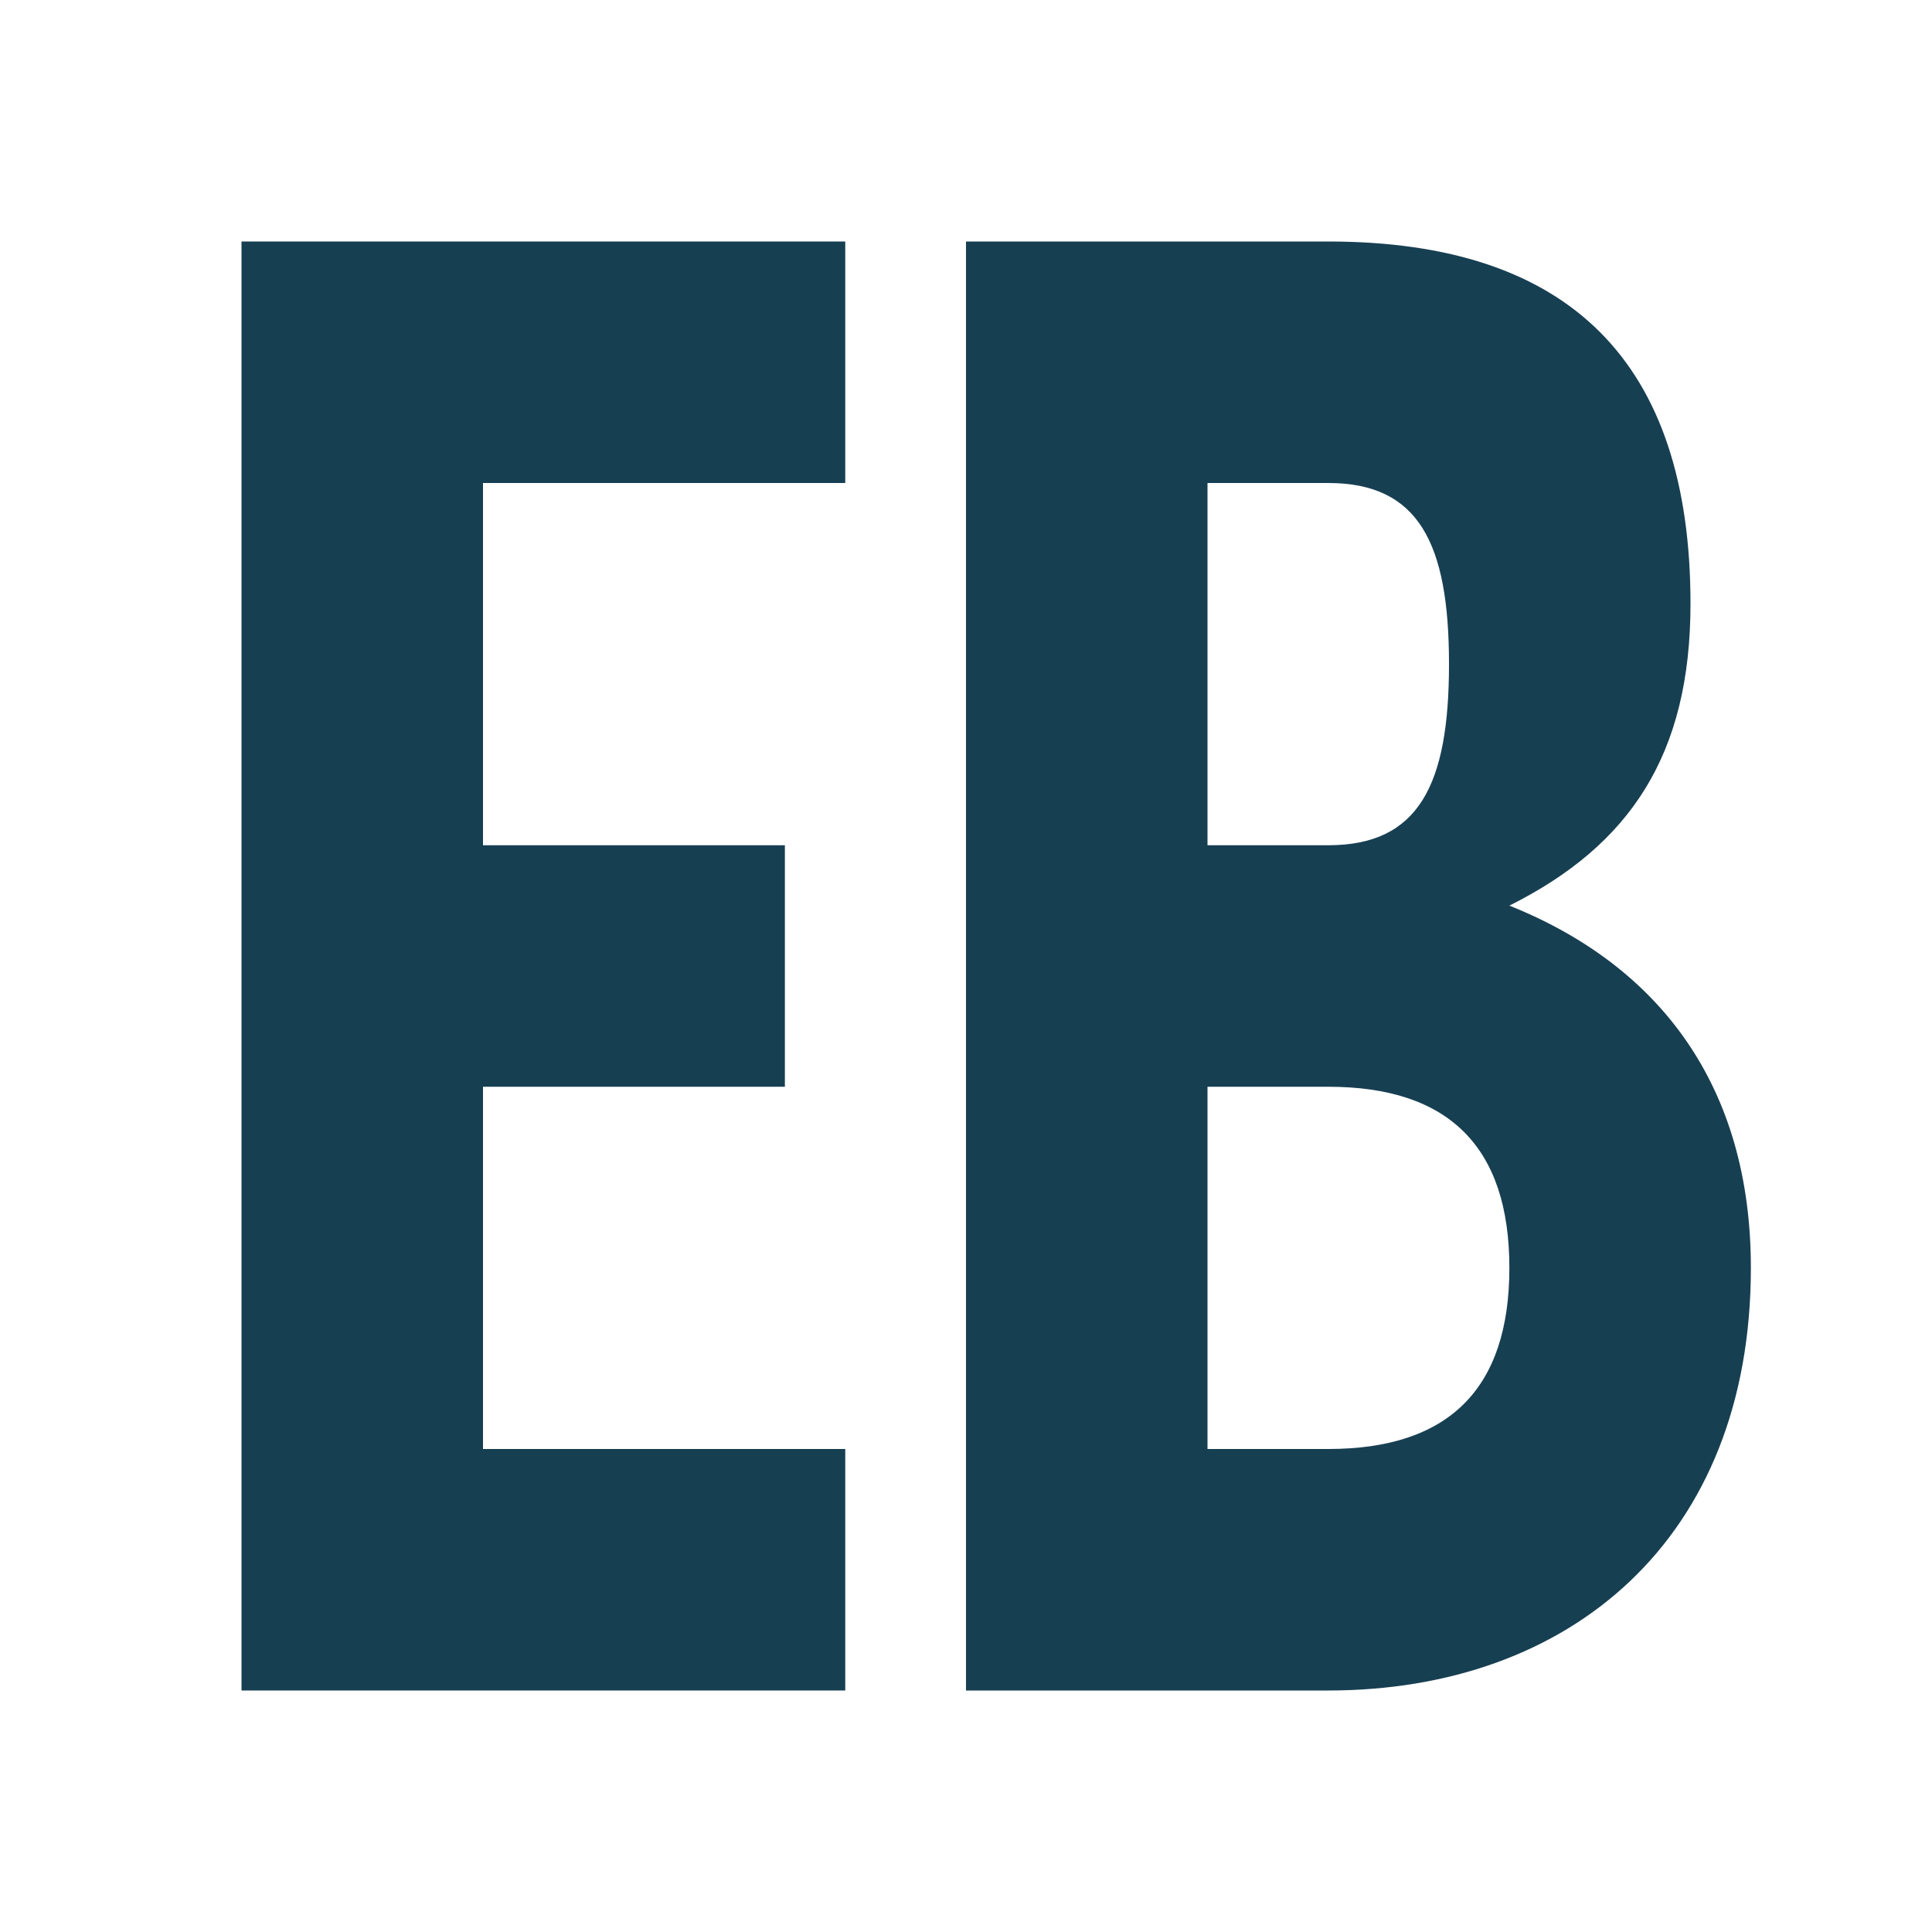
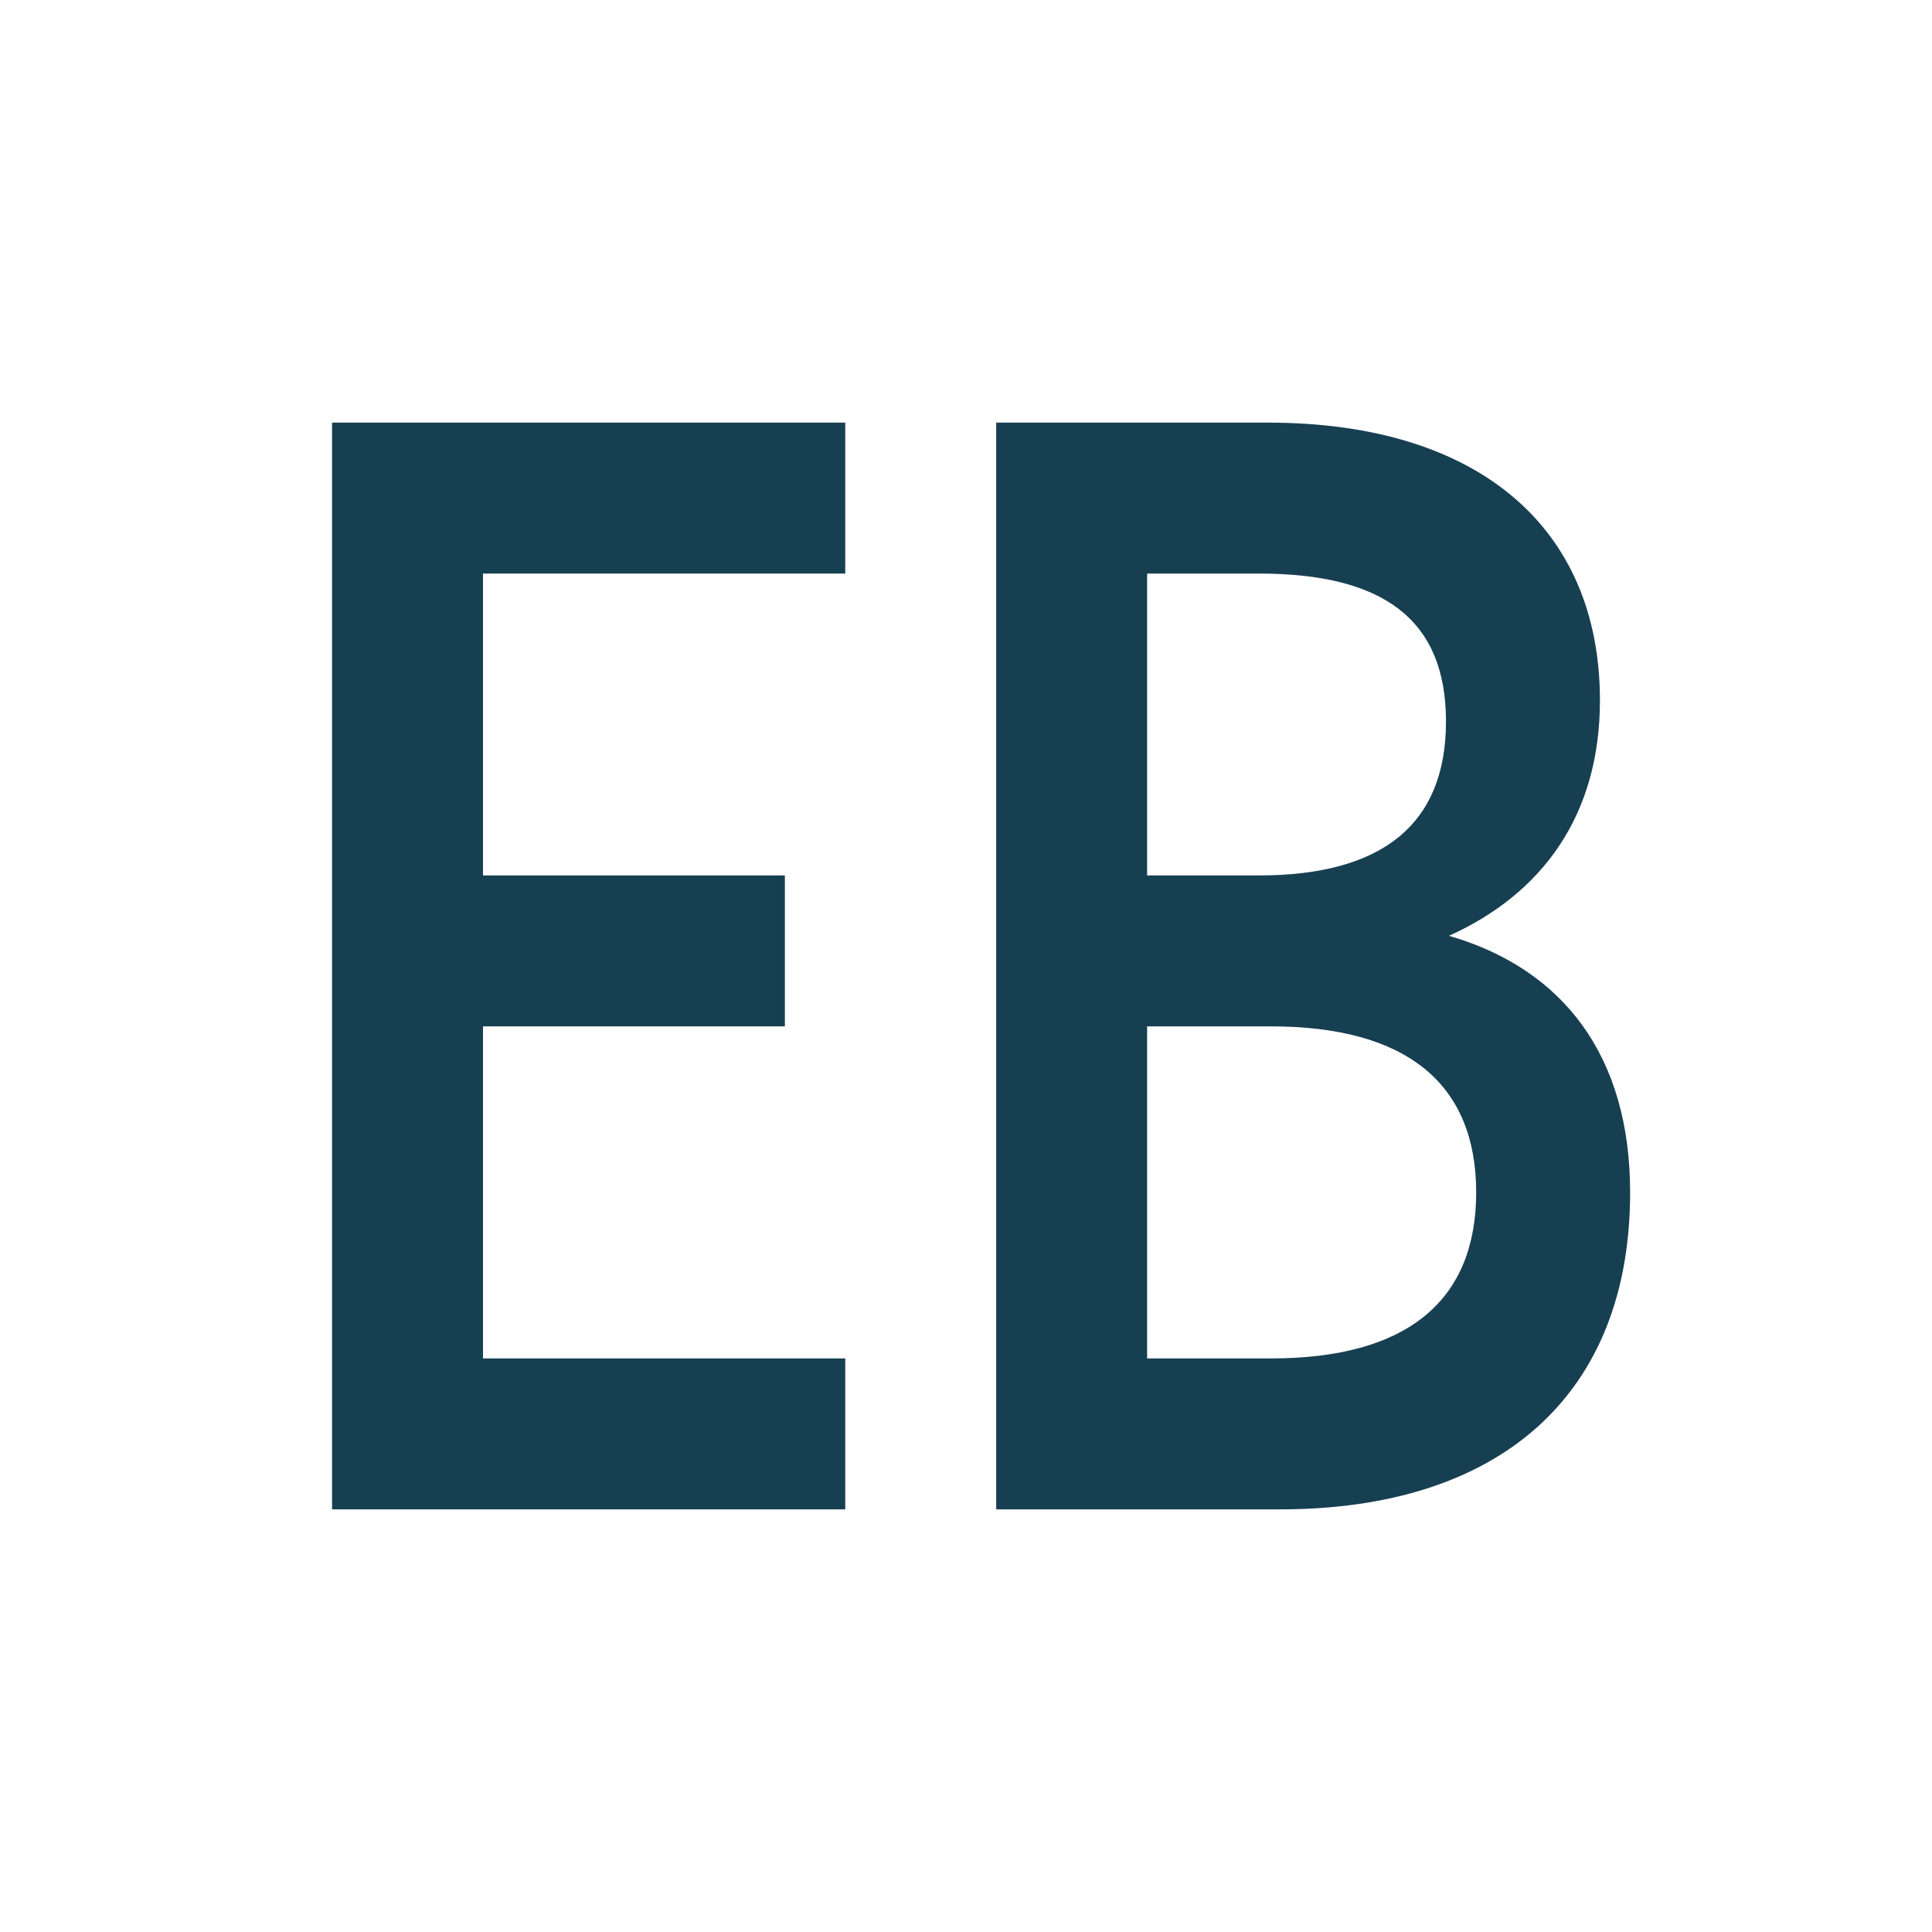
<svg xmlns="http://www.w3.org/2000/svg" viewBox="0 0 64 64">
-   <path fill="#173f52" d="M8 8h20v8H16v12h10v8H16v12h12v8H8z" />
-   <path fill="#173f52" fill-rule="evenodd" d="M32 8h12c8 0 12 4 12 12 0 5-2 8-6 10 5 2 8 6 8 12 0 9-6 14-14 14H32zm8 8v12h4c3 0 4-2 4-6s-1-6-4-6zm0 20v12h4c4 0 6-2 6-6s-2-6-6-6z" />
+   <g fill="#173f52">
+     <path d="M11 14h17v5H16v10h10v5H16v11h12v5H11z" />
+     <path fill-rule="evenodd" d="M33 14h9c7 0 11 3.5 11 9.2 0 3.8-1.9 6.4-5 7.8 3.8 1.1 6 4 6 8.5C54 46.2 49.7 50 42.4 50H33zm5 5v10h3.7c4.1 0 6.2-1.7 6.2-5.1s-2.1-4.9-6.2-4.9zm0 15v11h4.1c4.5 0 6.8-1.9 6.8-5.5S46.6 34 42.1 34z" />
+   </g>
</svg>
